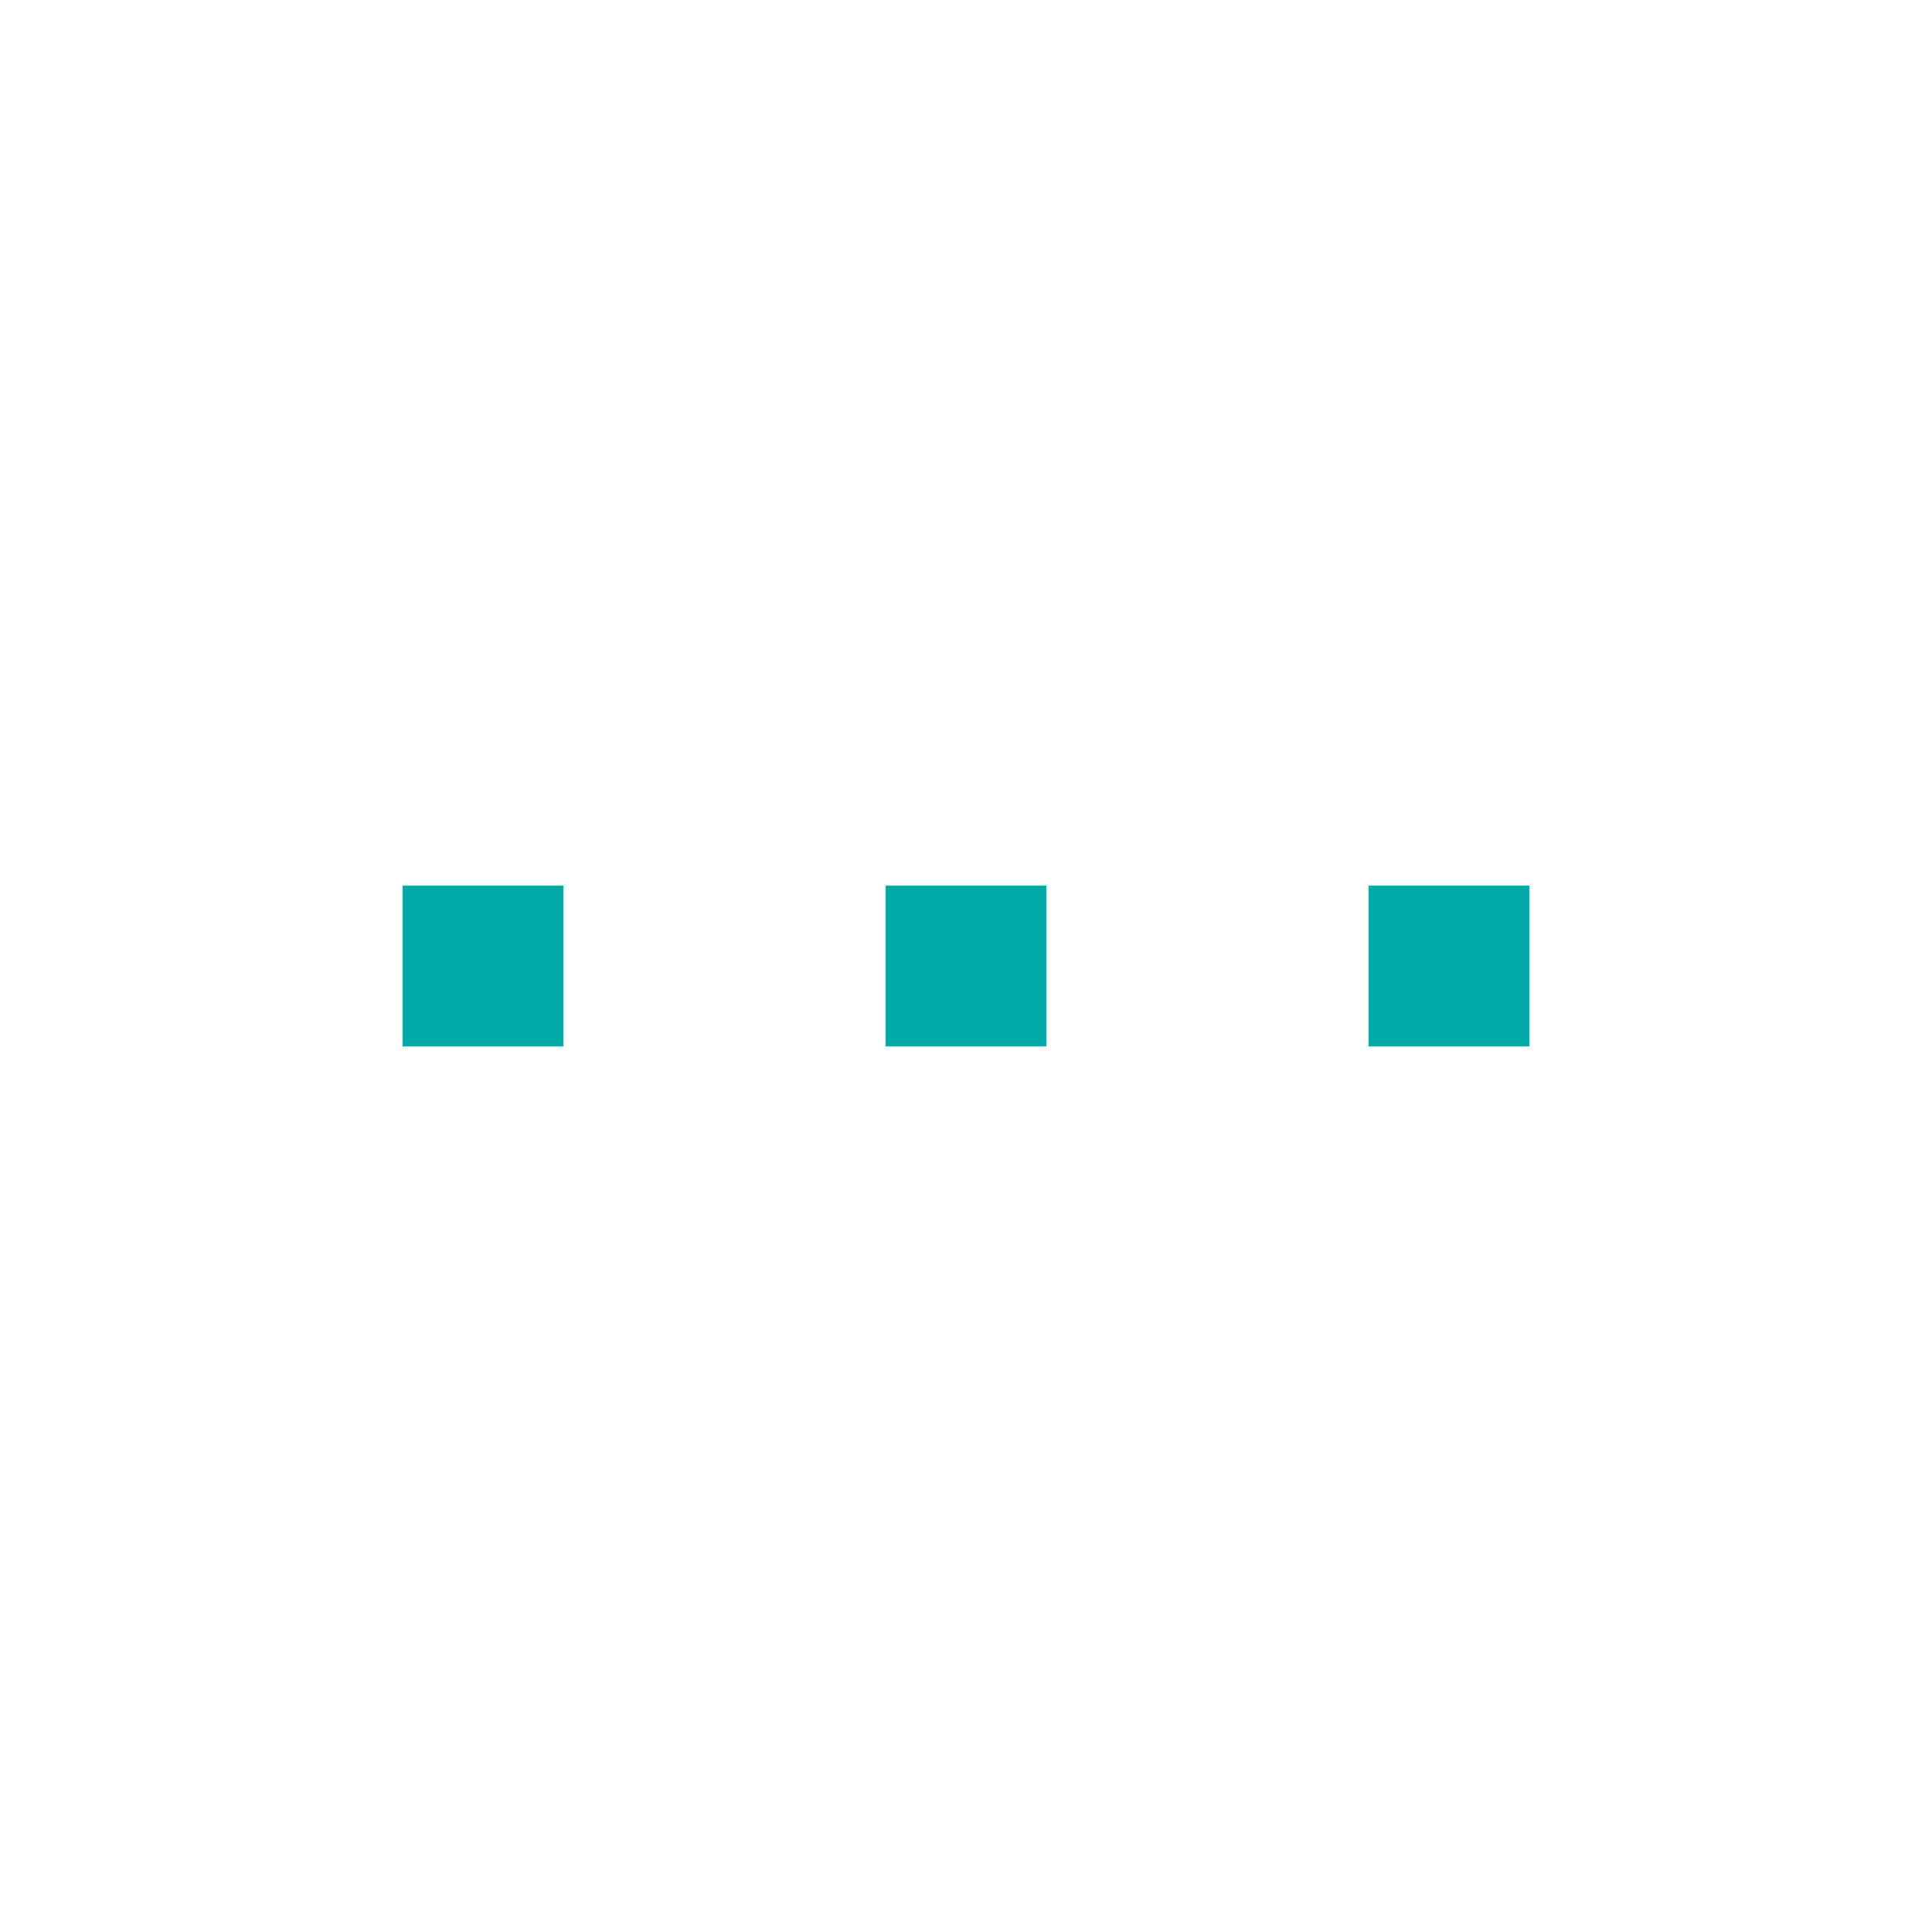
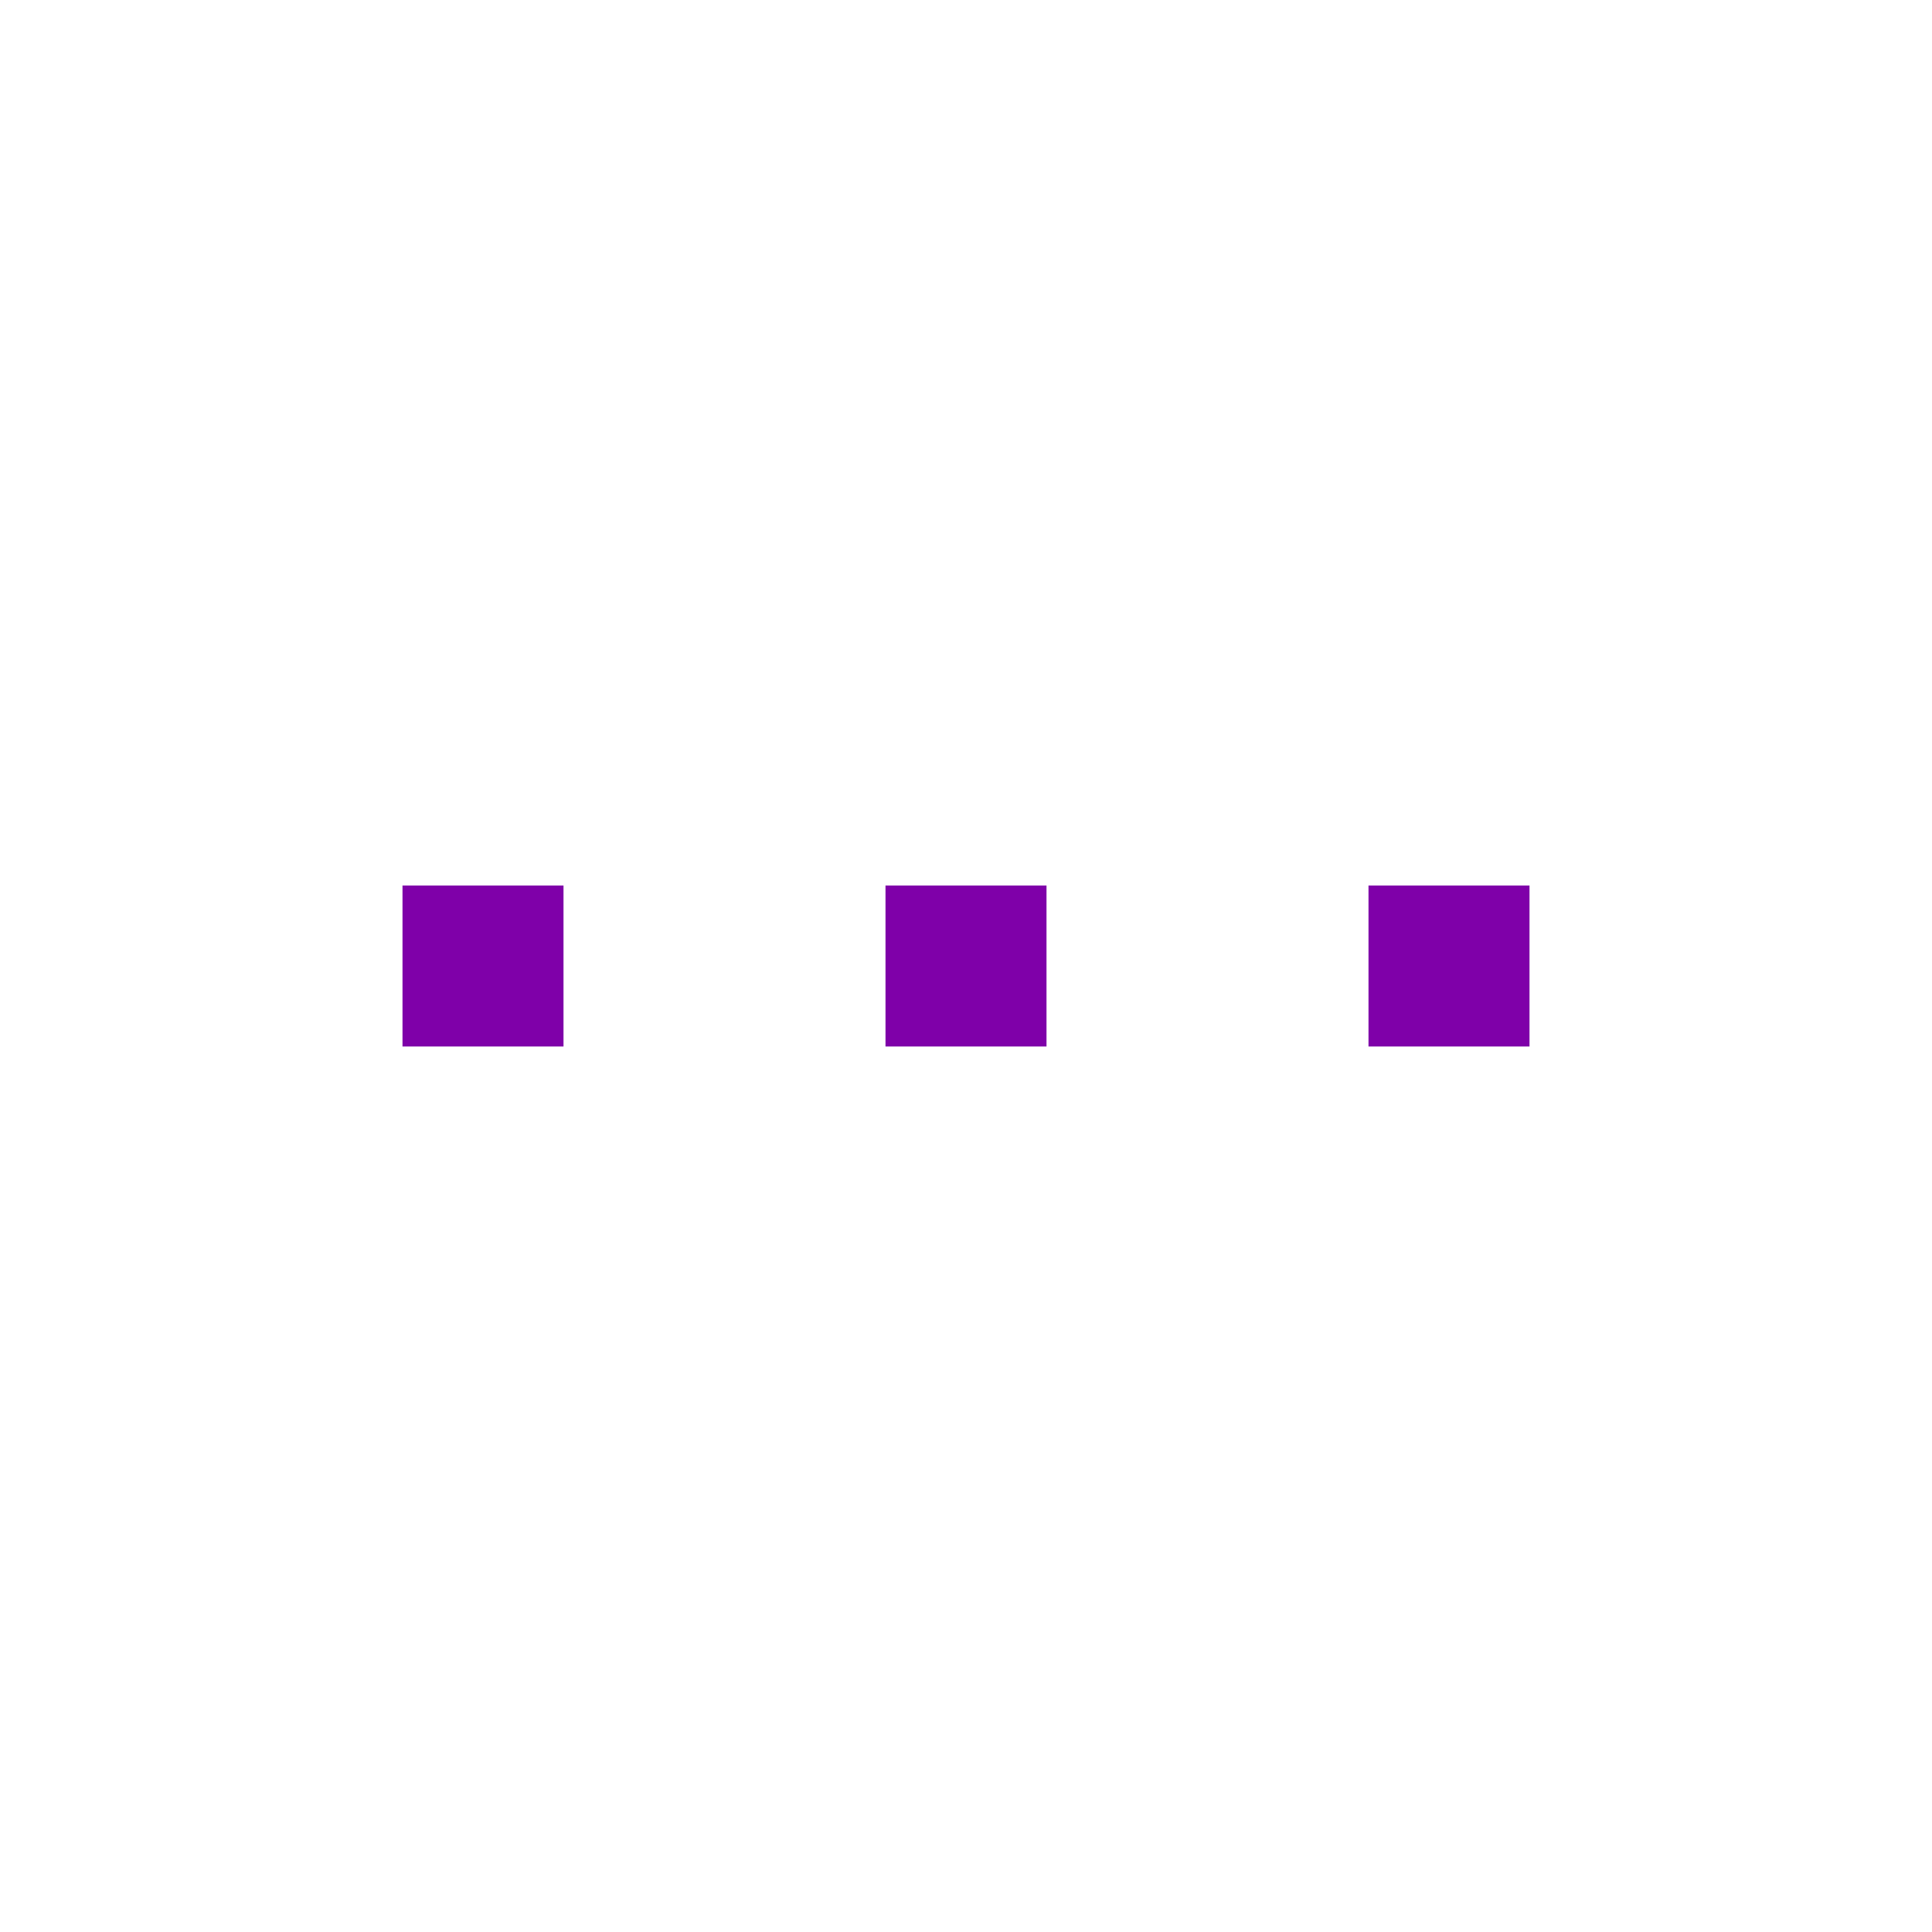
<svg xmlns="http://www.w3.org/2000/svg" xmlns:ns1="http://www.openswatchbook.org/uri/2009/osb" style="display:inline;enable-background:new" version="1.0" id="svg11300" height="24" width="24">
  <defs id="defs3">
    <linearGradient ns1:paint="solid" id="selected_bg_color">
      <stop id="stop4140" offset="0" style="stop-color:#5294e2;stop-opacity:1;" />
    </linearGradient>
  </defs>
  <g transform="translate(0,-276)" id="layer1" style="display:inline">
-     <rect y="287" x="5" height="2" width="2" id="rect4138" style="opacity:1;fill:#00A9A5;fill-opacity:1;stroke:none;stroke-width:1;stroke-linecap:round;stroke-linejoin:miter;stroke-miterlimit:4;stroke-dasharray:none;stroke-dashoffset:0;stroke-opacity:1" />
-     <rect y="287" x="11" height="2" width="2" id="rect4138-6" style="display:inline;opacity:1;fill:#00A9A5;fill-opacity:1;stroke:none;stroke-width:1;stroke-linecap:round;stroke-linejoin:miter;stroke-miterlimit:4;stroke-dasharray:none;stroke-dashoffset:0;stroke-opacity:1;enable-background:new" />
-     <rect y="287" x="17" height="2" width="2" id="rect4138-9" style="display:inline;opacity:1;fill:#00A9A5;fill-opacity:1;stroke:none;stroke-width:1;stroke-linecap:round;stroke-linejoin:miter;stroke-miterlimit:4;stroke-dasharray:none;stroke-dashoffset:0;stroke-opacity:1;enable-background:new" />
+     <rect y="287" x="5" height="2" width="2" id="rect4138" style="opacity:1;fill:#7F00A9;fill-opacity:1;stroke:none;stroke-width:1;stroke-linecap:round;stroke-linejoin:miter;stroke-miterlimit:4;stroke-dasharray:none;stroke-dashoffset:0;stroke-opacity:1" />
+     <rect y="287" x="11" height="2" width="2" id="rect4138-6" style="display:inline;opacity:1;fill:#7F00A9;fill-opacity:1;stroke:none;stroke-width:1;stroke-linecap:round;stroke-linejoin:miter;stroke-miterlimit:4;stroke-dasharray:none;stroke-dashoffset:0;stroke-opacity:1;enable-background:new" />
+     <rect y="287" x="17" height="2" width="2" id="rect4138-9" style="display:inline;opacity:1;fill:#7F00A9;fill-opacity:1;stroke:none;stroke-width:1;stroke-linecap:round;stroke-linejoin:miter;stroke-miterlimit:4;stroke-dasharray:none;stroke-dashoffset:0;stroke-opacity:1;enable-background:new" />
  </g>
</svg>
